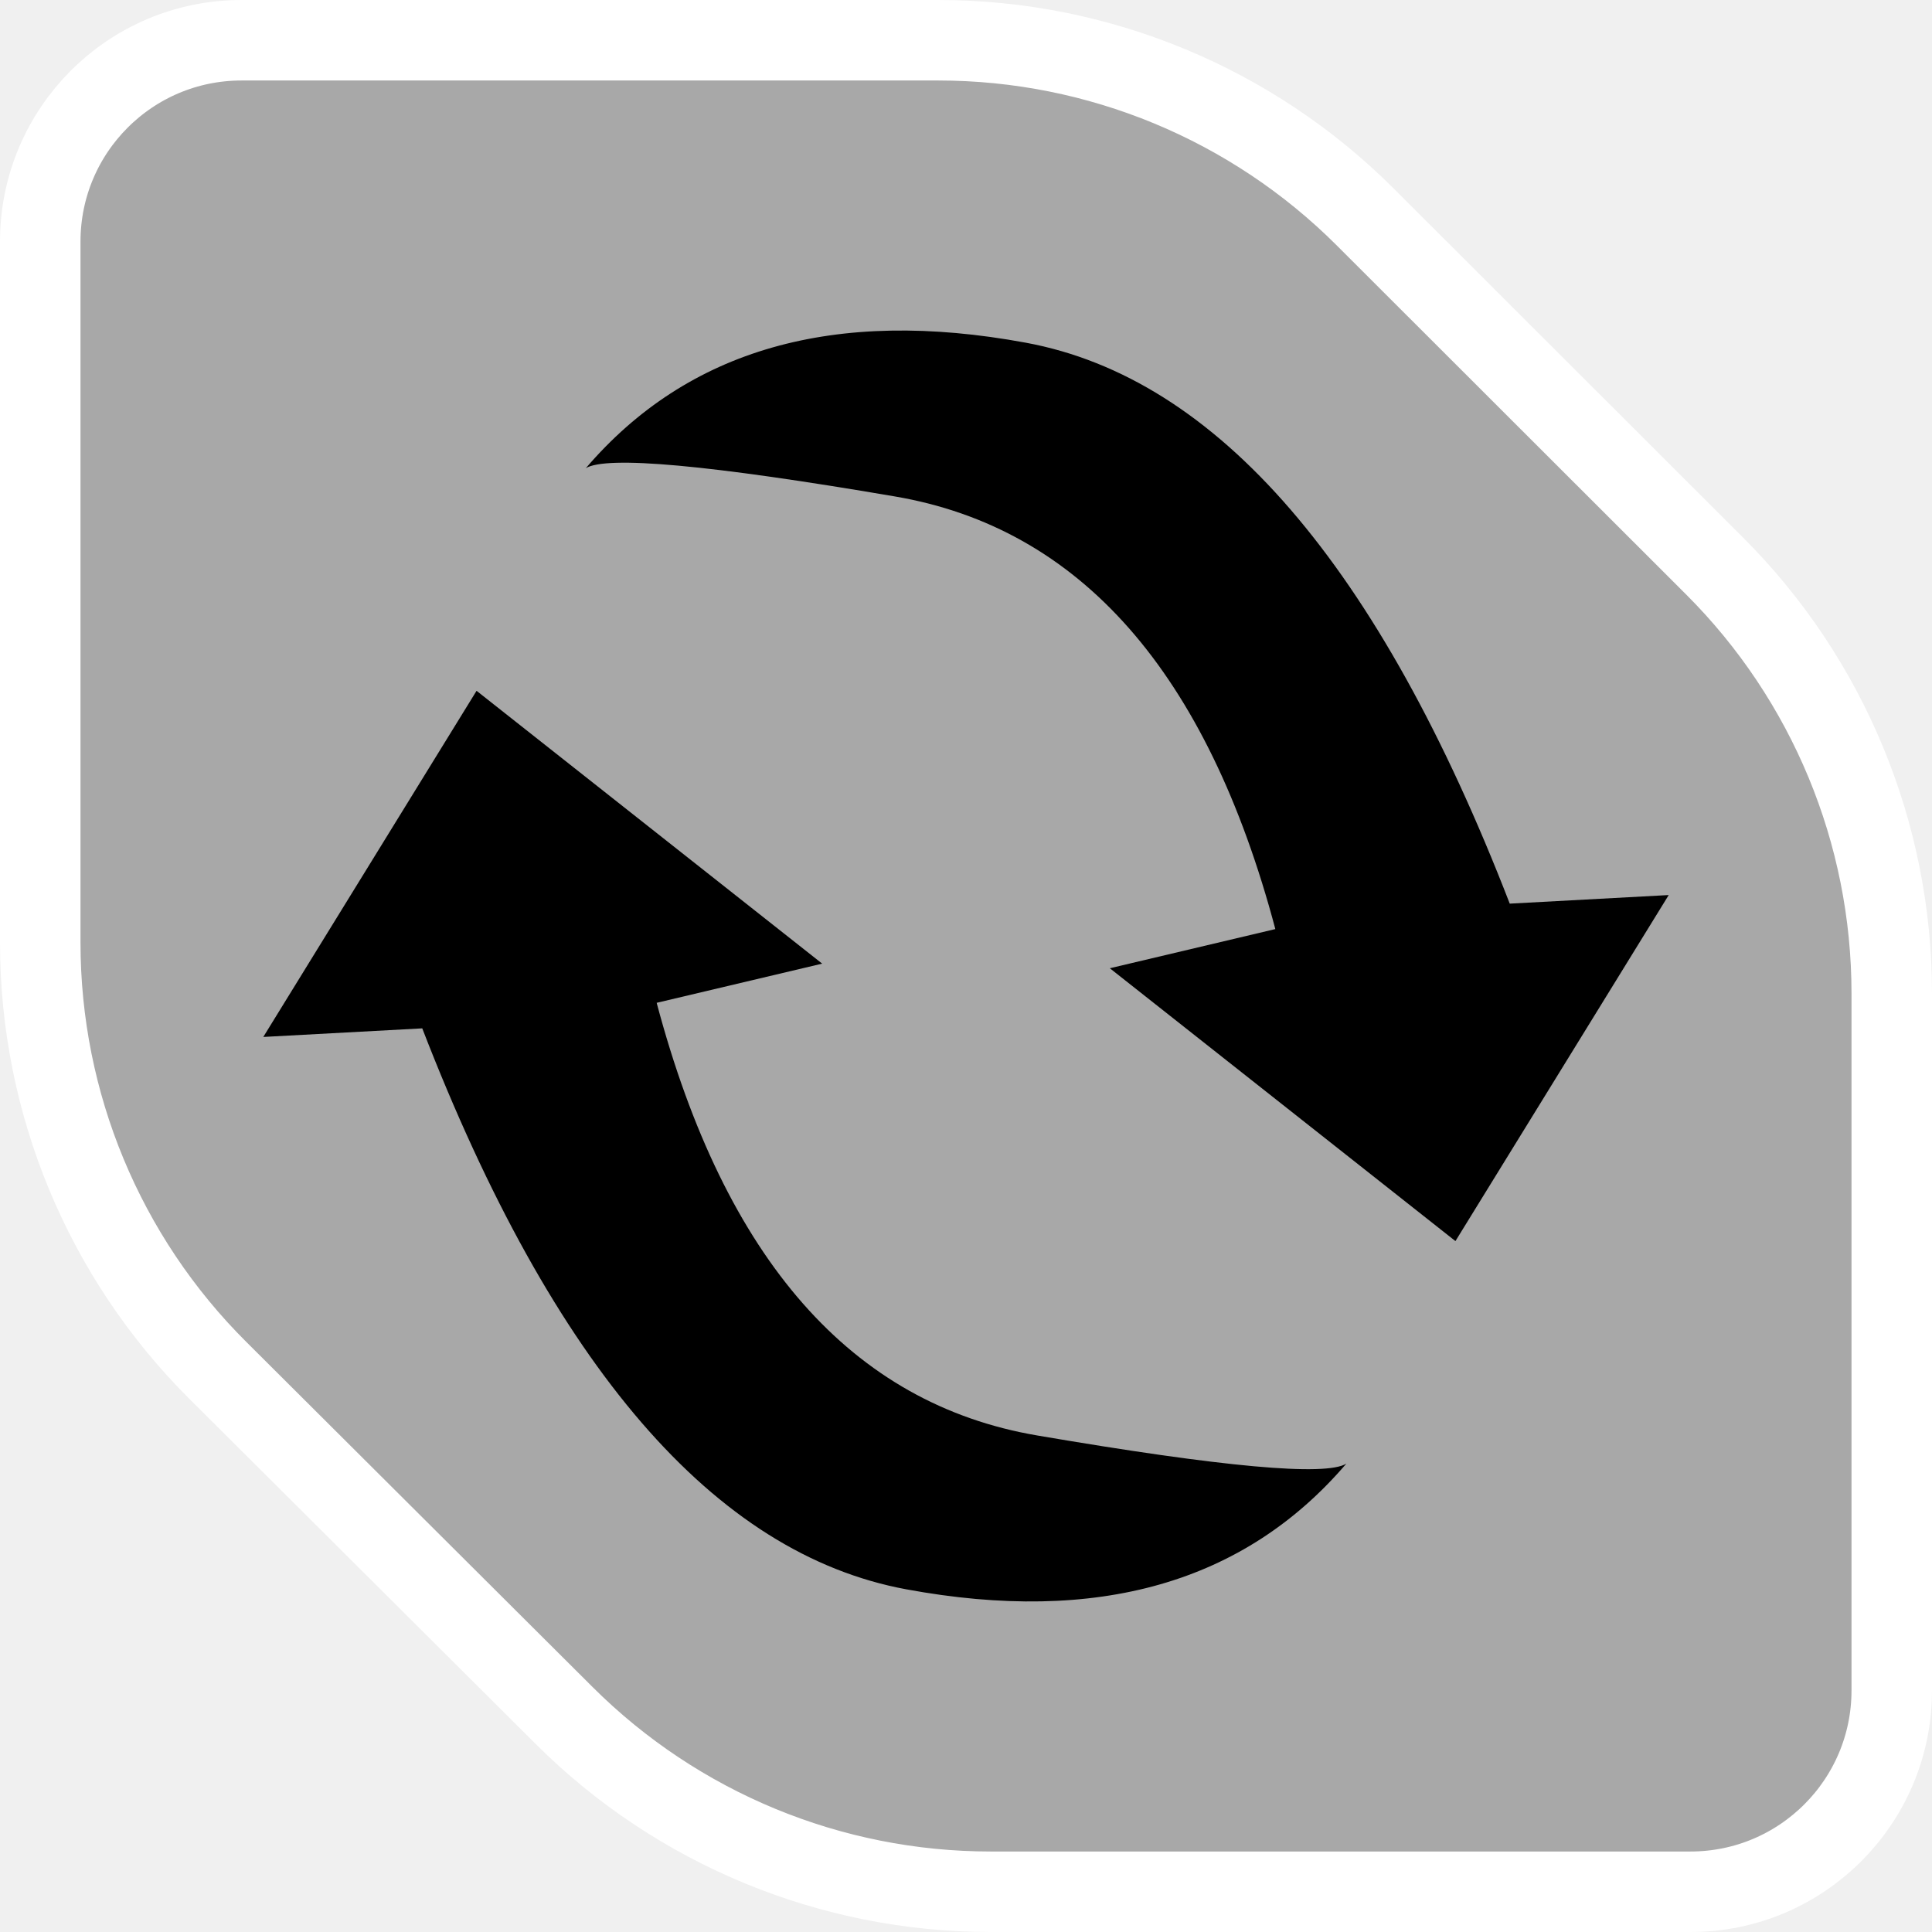
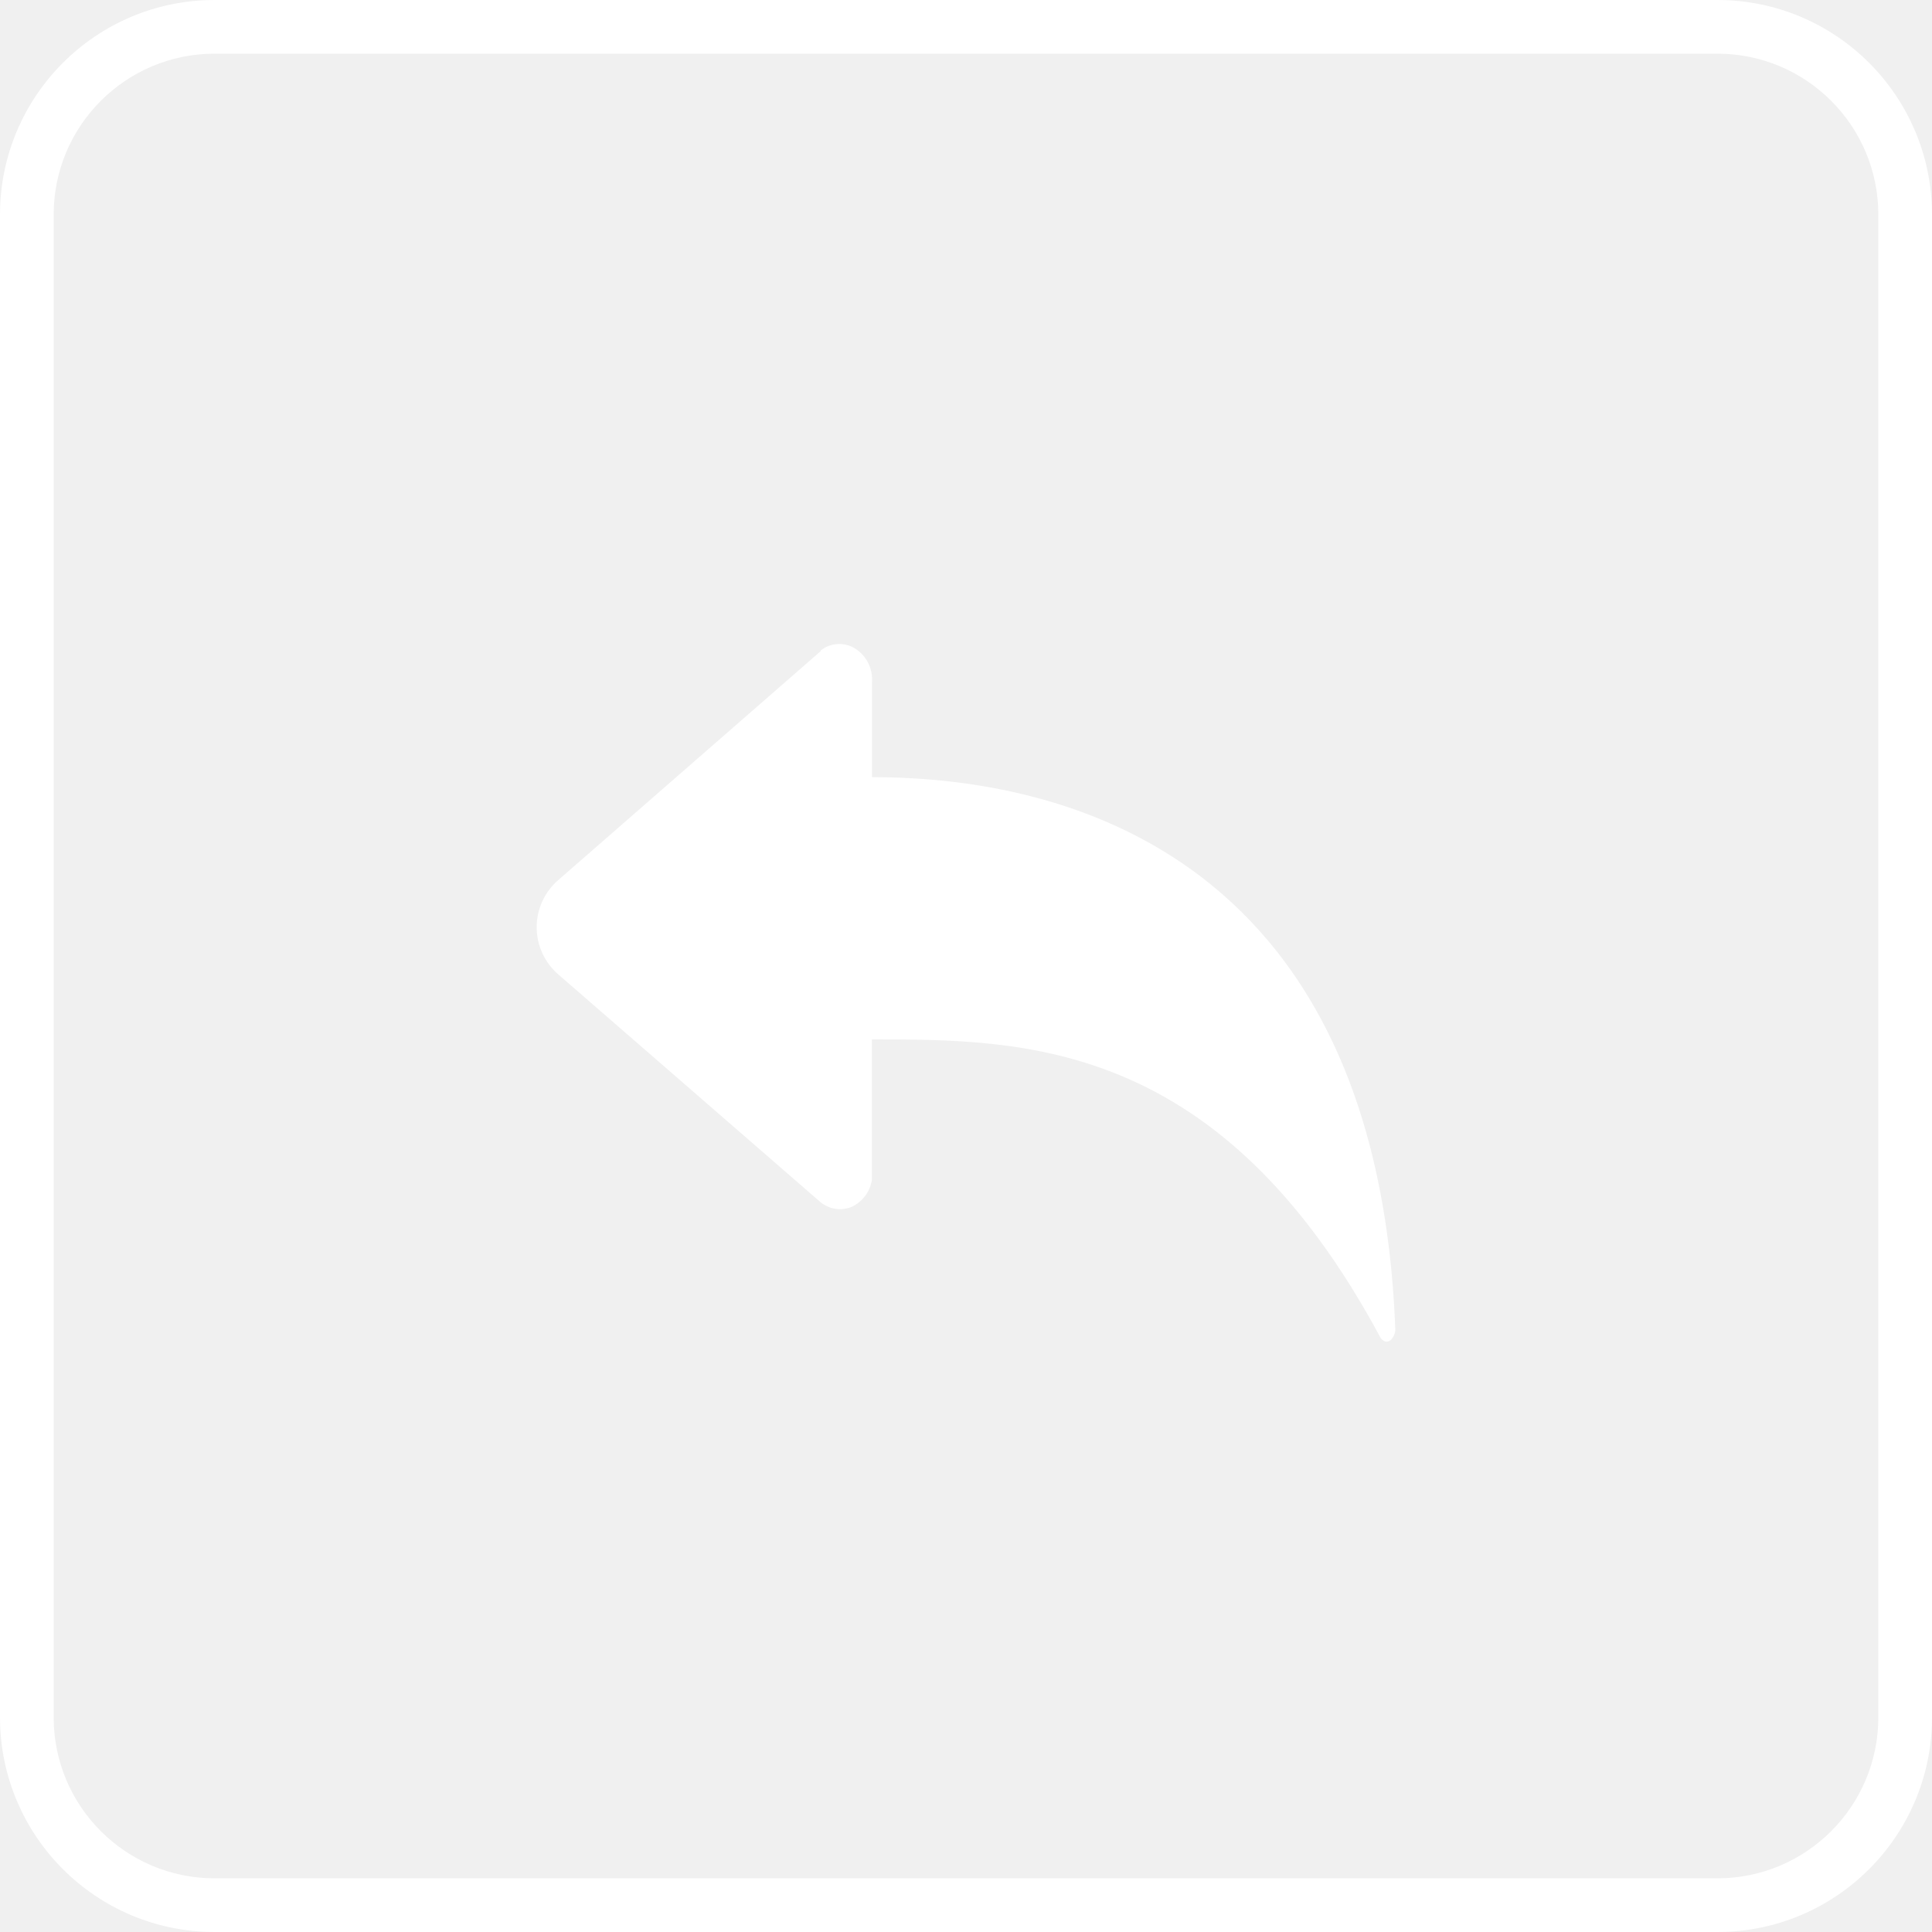
- <svg xmlns="http://www.w3.org/2000/svg" width="18" height="18">
-   <g>
-     <path d="M2.25.375C1.214.375.375 1.215.375 2.25v6.533c0 1.496.595 2.93 1.655 3.985l3.228 3.217a5.625 5.625 0 0 0 3.97 1.64h6.522c1.036 0 1.875-.84 1.875-1.875V9.254a5.625 5.625 0 0 0-1.65-3.98L12.718 2.02A5.625 5.625 0 0 0 8.743.375H2.25z" stroke="#FFF" stroke-width=".75" fill-opacity=".3" />
-     <path d="M5.457 4.363c.95-1.11 2.317-1.5 4.101-1.17 1.784.33 3.287 2.071 4.508 5.226l1.481-.08-1.987 3.224-3.22-2.542 1.542-.365c-.636-2.393-1.818-3.737-3.546-4.031-1.728-.295-2.688-.382-2.88-.262zm7.086 9.274c-.95 1.11-2.317 1.5-4.101 1.17-1.784-.33-3.287-2.071-4.508-5.226l-1.481.08L4.44 6.436l3.22 2.542-1.542.365c.636 2.393 1.818 3.737 3.546 4.031 1.728.295 2.688.382 2.88.262z" />
-   </g>
+ <svg xmlns="http://www.w3.org/2000/svg" class="icon" viewBox="0 0 1024 1024" width="200" height="200">
+   <path d="M113.778 28.444a85.333 85.333 0 0 0-85.334 85.334v796.444a85.333 85.333 0 0 0 85.334 85.334h796.444a85.333 85.333 0 0 0 85.334-85.334V113.778a85.333 85.333 0 0 0-85.334-85.334H113.778zm0-28.444h796.444A113.778 113.778 0 0 1 1024 113.778v796.444A113.778 113.778 0 0 1 910.222 1024H113.778A113.778 113.778 0 0 1 0 910.222V113.778A113.778 113.778 0 0 1 113.778 0z" fill="#fff" />
+   <path d="M434.83 345.259L296.135 466.233a33.052 33.052 0 0 0 0 50.432L434.83 637.127a16.285 16.285 0 0 0 16.782 2.446 19.058 19.058 0 0 0 10.525-14.25v-74.411c80.896 0 184.86 0 269.739 158.436 3.697 4.238 7.11 0 7.68-4.182C729.6 435.03 539.62 411.904 462.166 411.904v-50.432a19.37 19.37 0 0 0-8.818-17.664 15.844 15.844 0 0 0-18.233.853l-.285.598z" fill="#fff" />
</svg>
